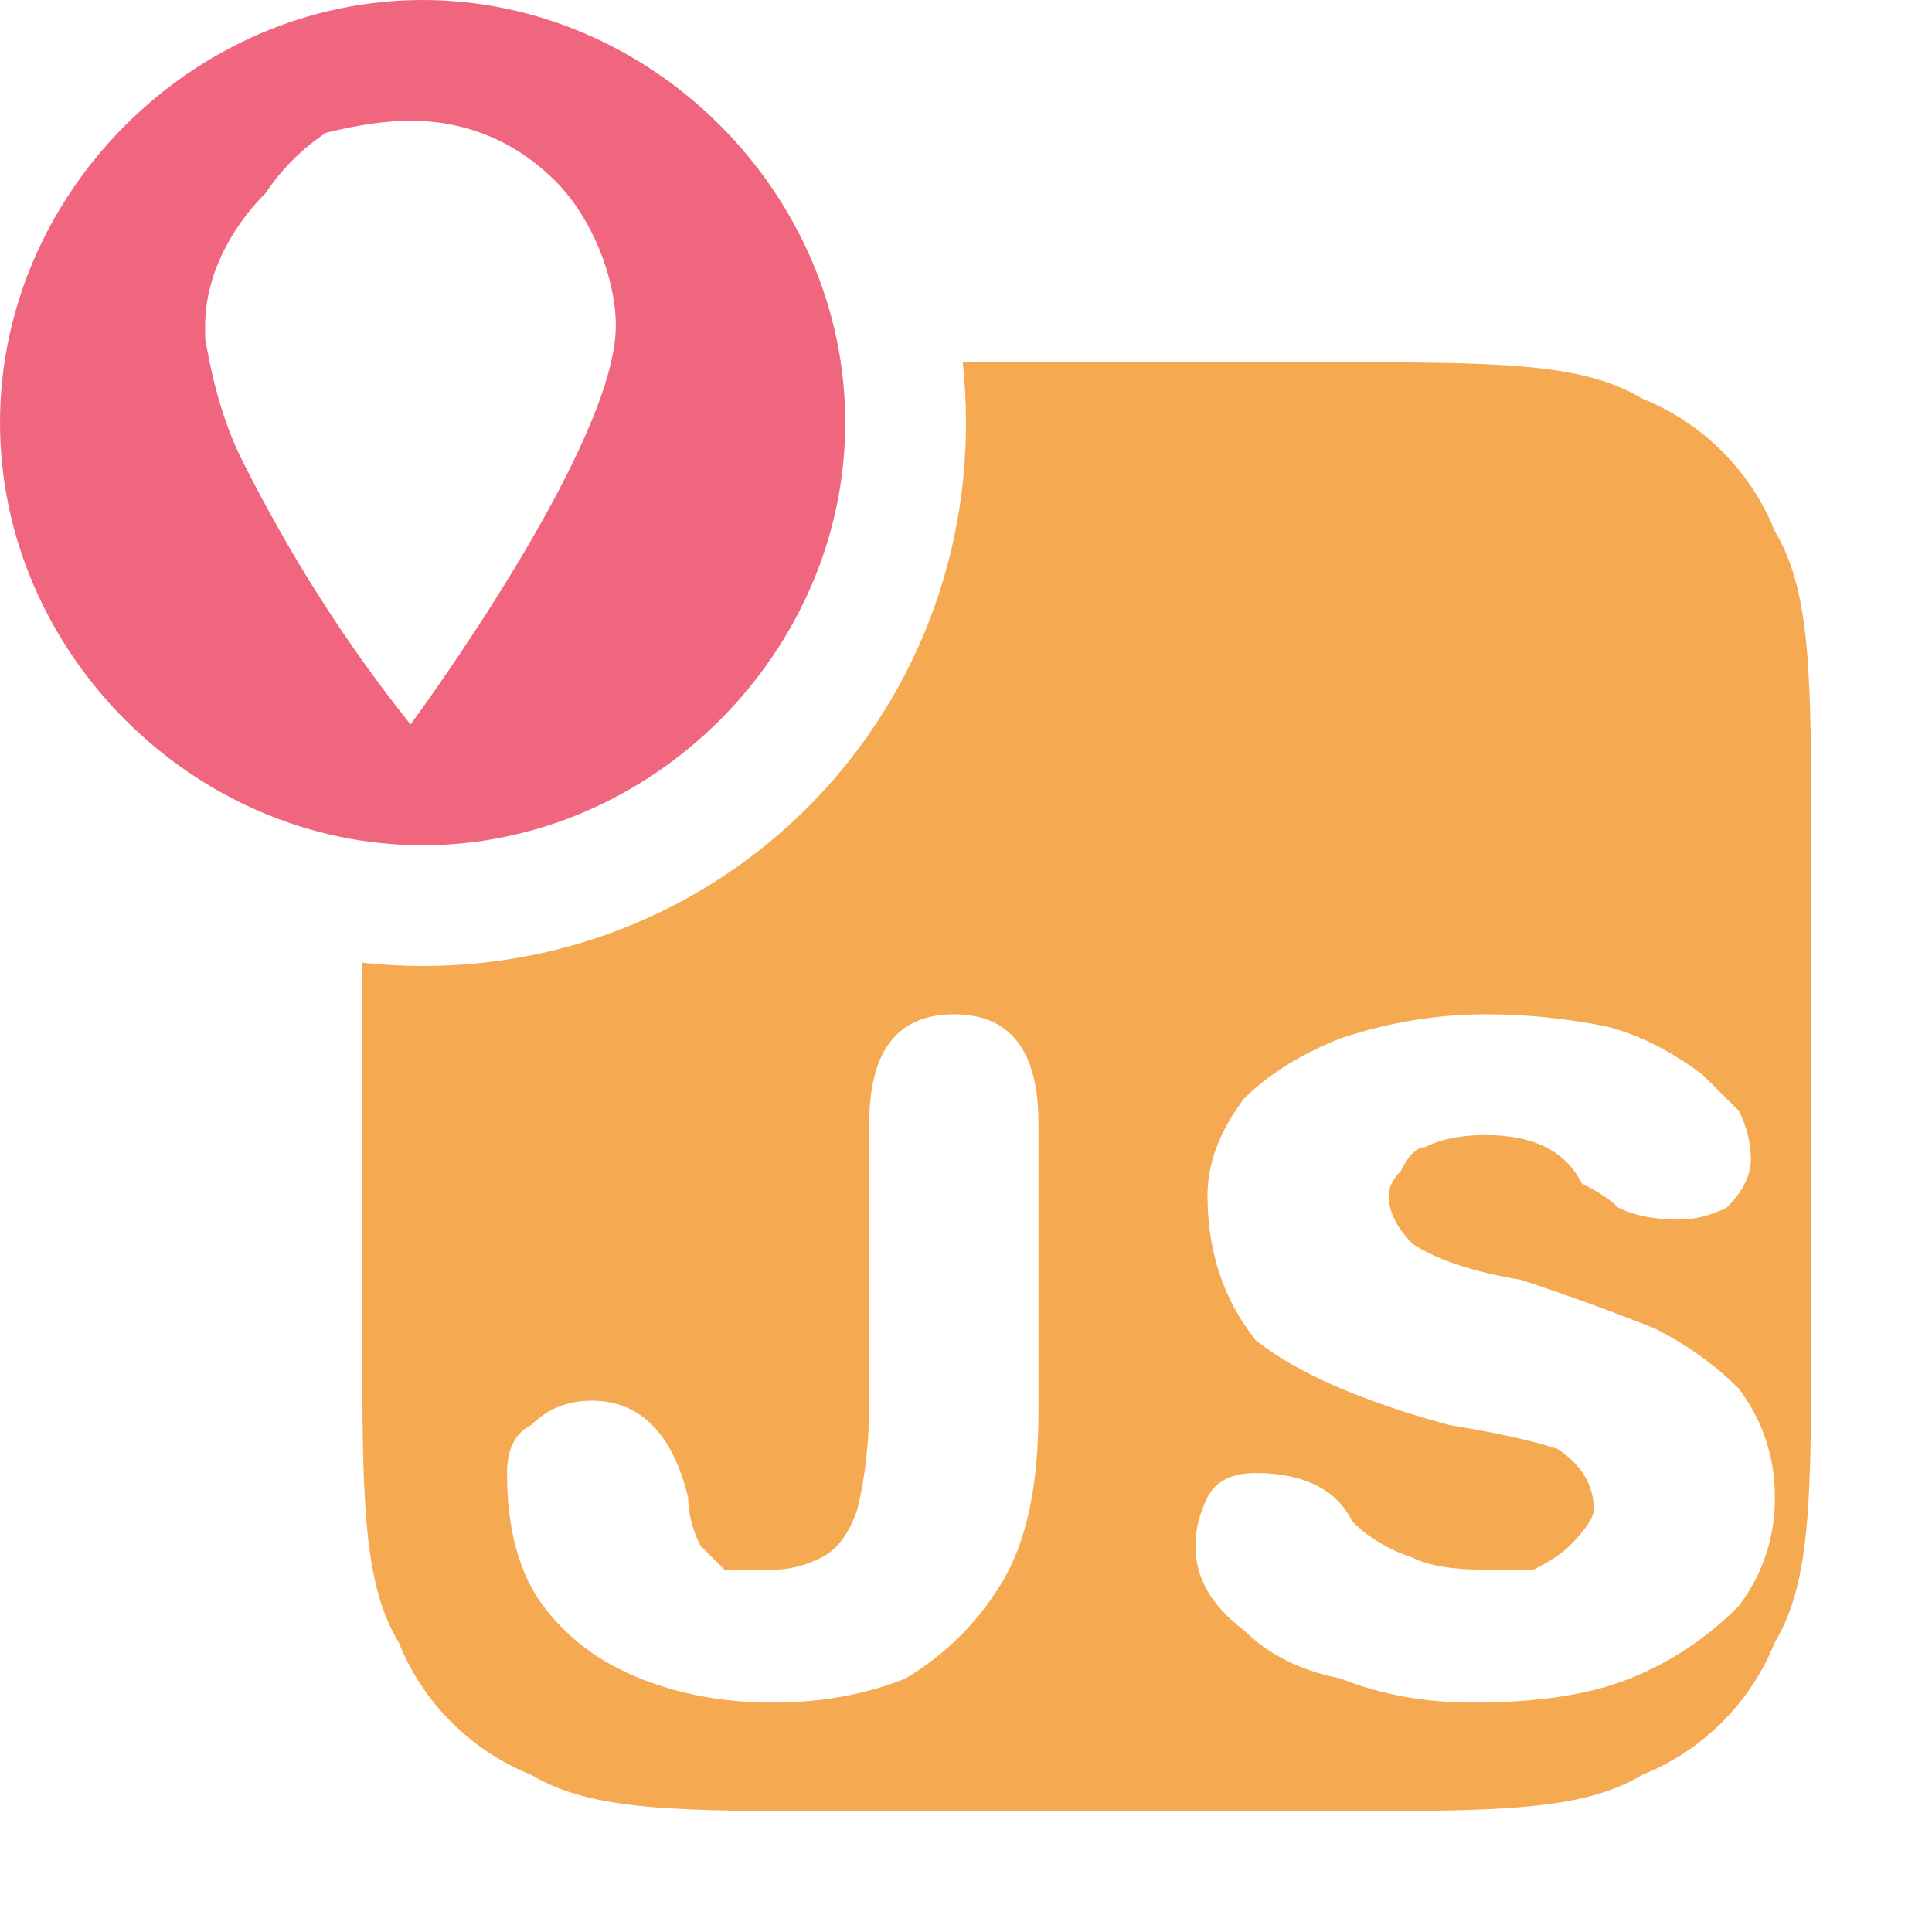
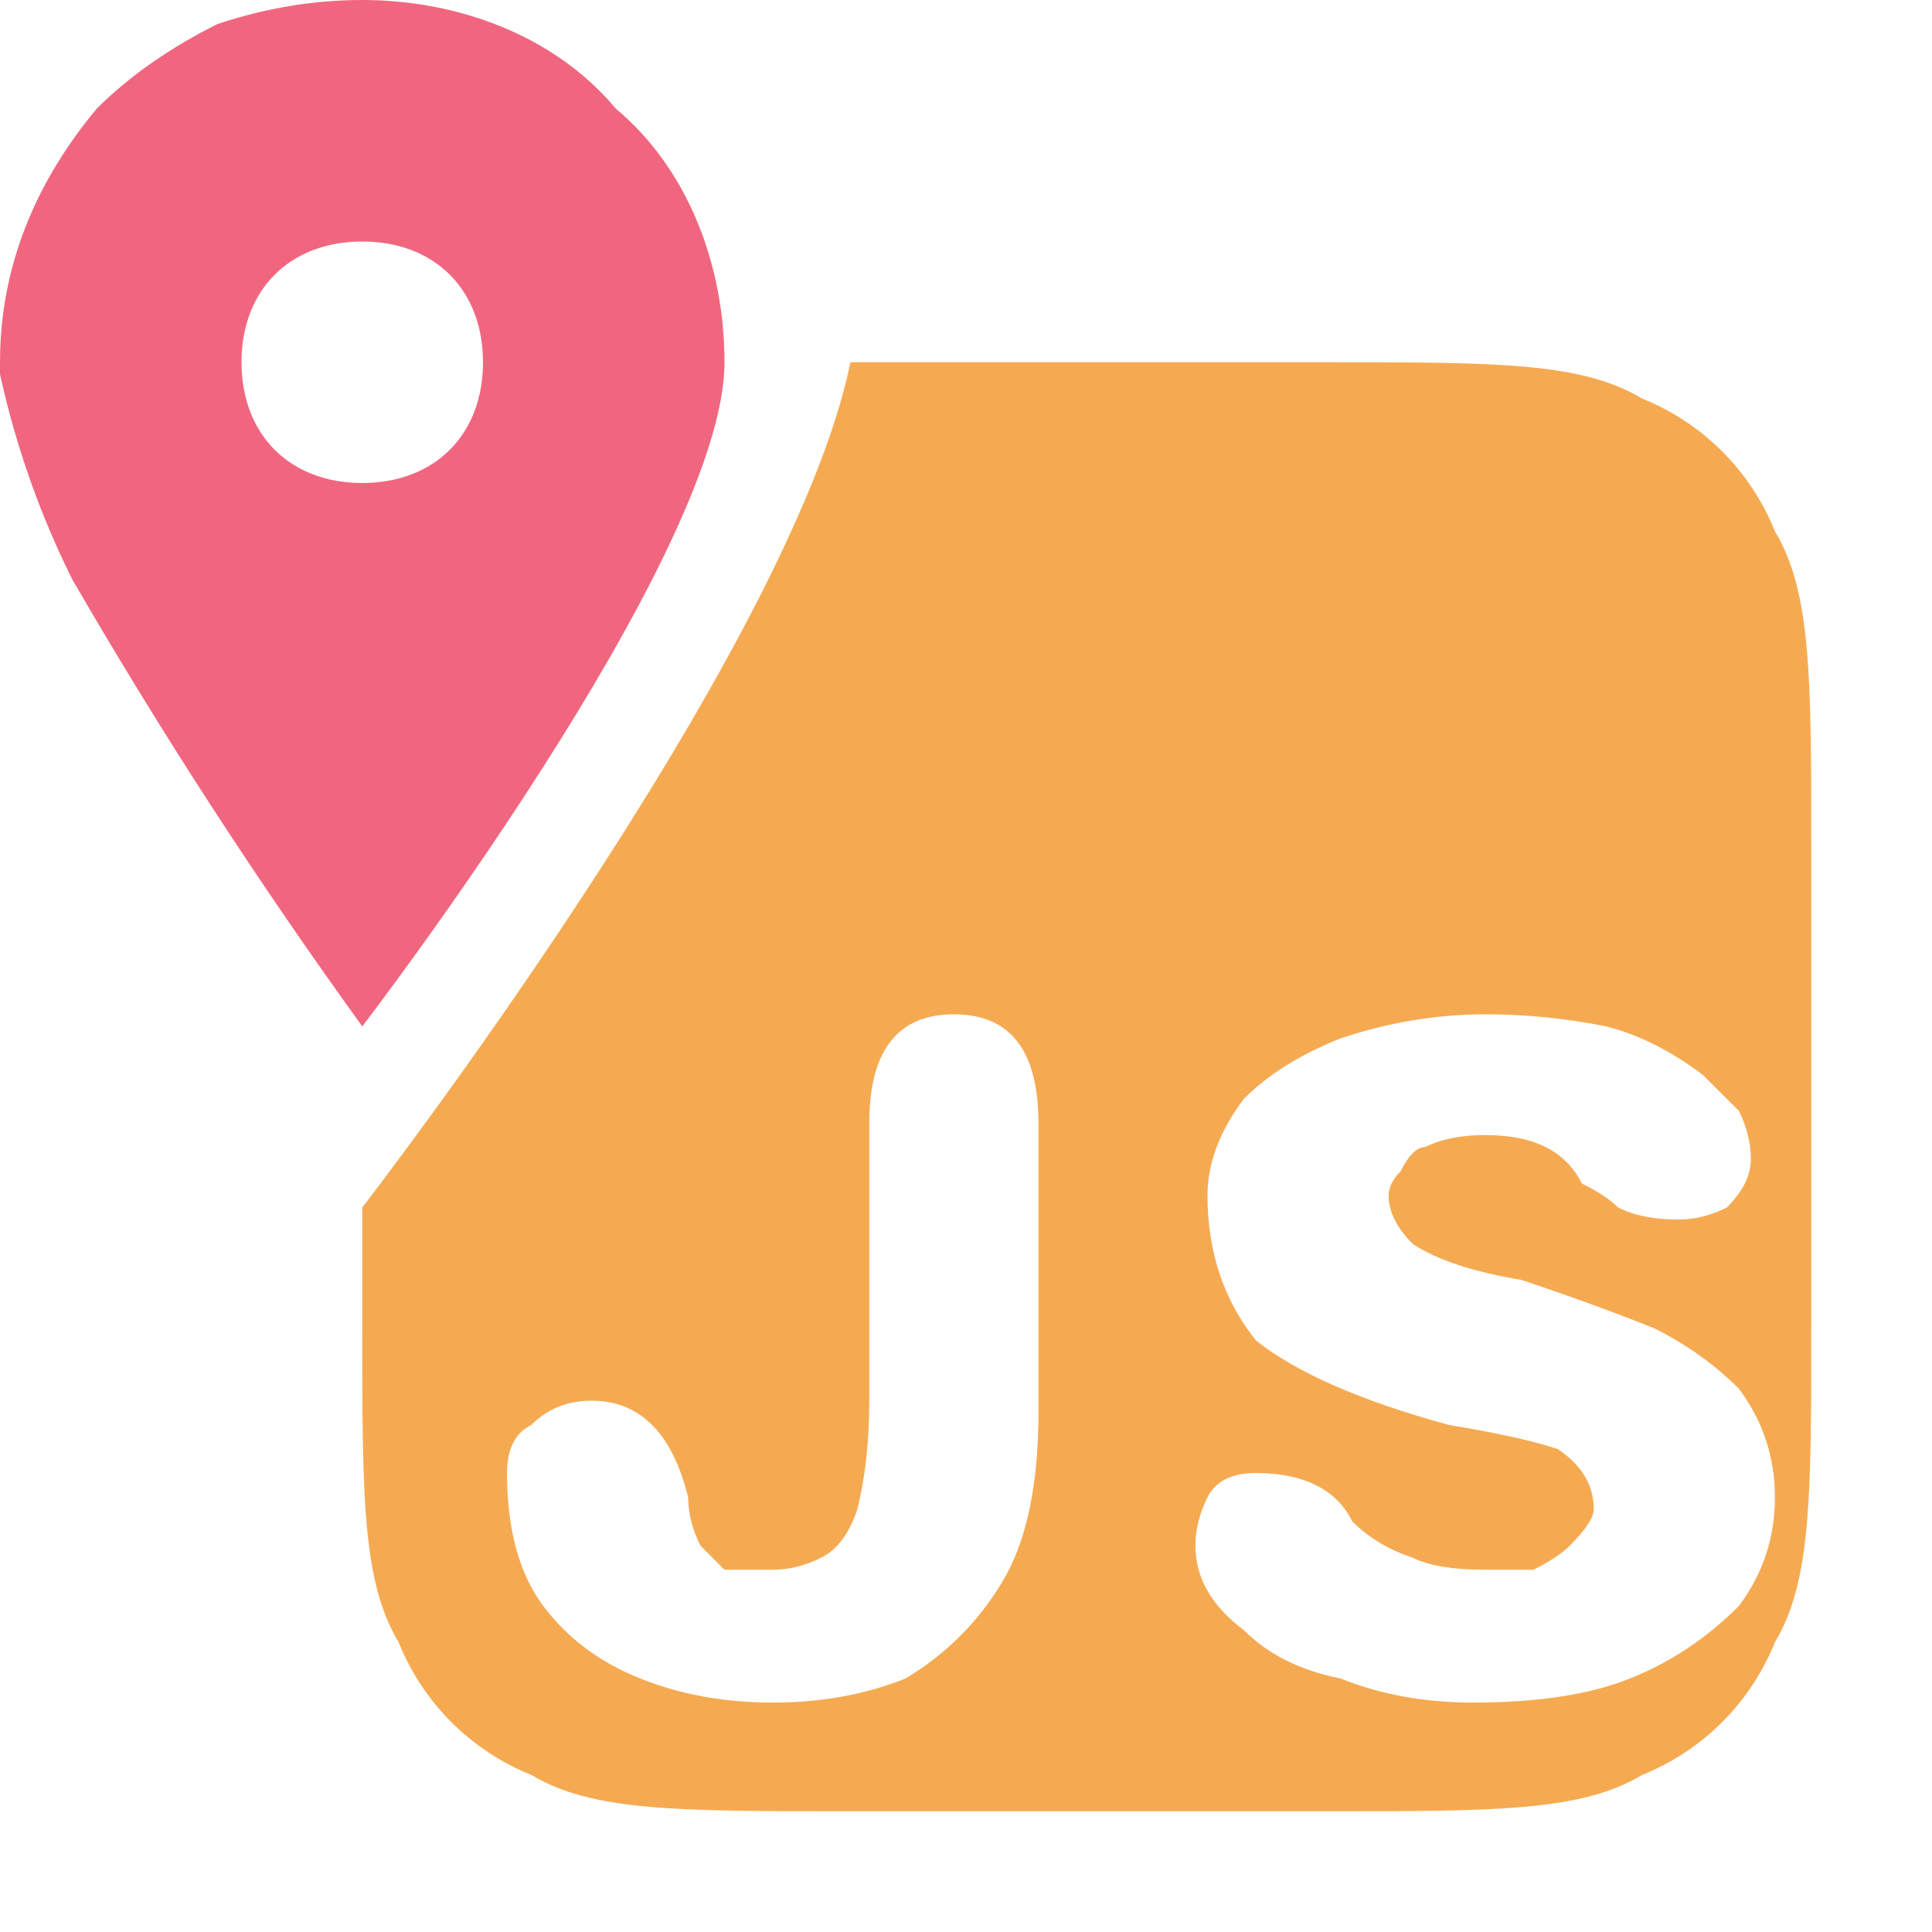
- <svg xmlns="http://www.w3.org/2000/svg" version="1.2" viewBox="0 0 16 16" width="16" height="16" id="svg3">
-   <defs id="defs3" />
+ <svg xmlns="http://www.w3.org/2000/svg" version="1.2" viewBox="0 0 16 16" width="16" height="16" id="svg2">
+   <defs id="defs2" />
  <style id="style1">
		.s0 { fill: #f5aa52 } 
		.s1 { fill: #8080a0 } 
		.s2 { fill: #f1667f } 
	</style>
-   <path id="path1" class="s0" d="M 7.973 3 C 7.99 3.164 8 3.331 8 3.5 C 8 6 6 8 3.5 8 C 3.331 8 3.164 7.99 3 7.973 L 3 11 C 3 12.4 3.001 13.1 3.301 13.6 C 3.501 14.1 3.9 14.499 4.4 14.699 C 4.9 14.999 5.6 15 7 15 L 11 15 C 12.4 15 13.1 14.999 13.6 14.699 C 14.1 14.499 14.499 14.1 14.699 13.6 C 14.999 13.1 15 12.4 15 11 L 15 7 C 15 5.6 14.999 4.9 14.699 4.4 C 14.499 3.9 14.1 3.501 13.6 3.301 C 13.1 3.001 12.4 3 11 3 L 7.973 3 z M 7.9 8.4 C 8.367 8.4 8.6 8.701 8.6 9.301 L 8.6 11.699 C 8.6 12.299 8.501 12.766 8.301 13.1 C 8.101 13.433 7.833 13.7 7.5 13.9 C 7.167 14.034 6.8 14.1 6.4 14.1 C 6 14.1 5.634 14.034 5.301 13.9 C 4.967 13.767 4.7 13.567 4.5 13.301 C 4.3 13.034 4.199 12.666 4.199 12.199 C 4.199 11.999 4.267 11.867 4.4 11.801 C 4.534 11.667 4.7 11.6 4.9 11.6 C 5.1 11.6 5.267 11.667 5.4 11.801 C 5.534 11.934 5.633 12.134 5.699 12.4 C 5.699 12.534 5.734 12.667 5.801 12.801 L 6 13 L 6.4 13 C 6.534 13 6.667 12.967 6.801 12.9 C 6.934 12.834 7.033 12.7 7.1 12.5 C 7.166 12.233 7.199 11.933 7.199 11.6 L 7.199 9.301 C 7.199 8.701 7.434 8.4 7.9 8.4 z M 12.301 8.4 C 12.634 8.4 12.967 8.433 13.301 8.5 C 13.567 8.567 13.833 8.7 14.1 8.9 L 14.4 9.199 C 14.467 9.333 14.5 9.466 14.5 9.6 C 14.5 9.733 14.434 9.867 14.301 10 C 14.167 10.067 14.034 10.1 13.9 10.1 C 13.7 10.1 13.534 10.067 13.4 10 C 13.334 9.933 13.233 9.867 13.1 9.801 C 13.033 9.667 12.934 9.567 12.801 9.5 C 12.667 9.433 12.501 9.4 12.301 9.4 C 12.101 9.4 11.934 9.433 11.801 9.5 C 11.734 9.5 11.666 9.566 11.6 9.699 C 11.533 9.766 11.5 9.834 11.5 9.9 C 11.5 10.034 11.566 10.167 11.699 10.301 C 11.899 10.434 12.2 10.533 12.6 10.6 C 13 10.733 13.366 10.867 13.699 11 C 13.966 11.133 14.2 11.3 14.4 11.5 C 14.6 11.767 14.699 12.067 14.699 12.4 C 14.699 12.734 14.6 13.034 14.4 13.301 C 14.134 13.567 13.833 13.767 13.5 13.9 C 13.167 14.034 12.733 14.1 12.199 14.1 C 11.799 14.1 11.433 14.034 11.1 13.9 C 10.766 13.834 10.501 13.7 10.301 13.5 C 10.034 13.3 9.9 13.067 9.9 12.801 C 9.9 12.667 9.933 12.534 10 12.4 C 10.067 12.267 10.2 12.199 10.4 12.199 C 10.6 12.199 10.767 12.234 10.9 12.301 C 11.034 12.367 11.133 12.466 11.199 12.6 C 11.333 12.733 11.499 12.834 11.699 12.9 C 11.833 12.967 12.034 13 12.301 13 L 12.699 13 C 12.833 12.933 12.933 12.867 13 12.801 C 13.133 12.667 13.199 12.567 13.199 12.5 C 13.199 12.3 13.1 12.133 12.9 12 C 12.7 11.933 12.4 11.867 12 11.801 C 11.267 11.601 10.734 11.366 10.4 11.1 C 10.134 10.766 10 10.367 10 9.9 C 10 9.634 10.101 9.366 10.301 9.1 C 10.501 8.9 10.766 8.733 11.1 8.6 C 11.5 8.466 11.901 8.4 12.301 8.4 z " />
-   <path id="path2" class="s2" d="M 3.5 0 C 1.6 0 0 1.6 0 3.5 C 0 5.4 1.6 7 3.5 7 C 5.4 7 7 5.4 7 3.5 C 7 1.6 5.4 0 3.5 0 z M 3.4 1 C 3.9 1 4.3 1.2 4.6 1.5 C 4.9 1.8 5.1 2.299 5.1 2.699 C 5.1 3.699 3.4 6 3.4 6 C 2.867 5.333 2.4 4.601 2 3.801 C 1.867 3.534 1.766 3.201 1.699 2.801 L 1.699 2.699 C 1.699 2.299 1.899 1.9 2.199 1.6 C 2.333 1.4 2.499 1.233 2.699 1.1 C 2.966 1.033 3.2 1 3.4 1 z " />
+   <g id="Layer 1">
+     <path id="path1" class="s0" d="M 7.043 3 C 6.551 5.41 3 10 3 10 L 3 11 C 3 12.4 3.001 13.1 3.301 13.6 C 3.501 14.1 3.9 14.499 4.4 14.699 C 4.9 14.999 5.6 15 7 15 L 11 15 C 12.4 15 13.1 14.999 13.6 14.699 C 14.1 14.499 14.499 14.1 14.699 13.6 C 14.999 13.1 15 12.4 15 11 L 15 7 C 15 5.6 14.999 4.9 14.699 4.4 C 14.499 3.9 14.1 3.501 13.6 3.301 C 13.1 3.001 12.4 3 11 3 L 7.043 3 z M 7.9 8.4 C 8.367 8.4 8.6 8.701 8.6 9.301 L 8.6 11.699 C 8.6 12.299 8.501 12.766 8.301 13.1 C 8.101 13.433 7.833 13.7 7.5 13.9 C 7.167 14.034 6.8 14.1 6.4 14.1 C 6 14.1 5.634 14.034 5.301 13.9 C 4.967 13.767 4.7 13.567 4.5 13.301 C 4.3 13.034 4.199 12.666 4.199 12.199 C 4.199 11.999 4.267 11.867 4.4 11.801 C 4.534 11.667 4.7 11.6 4.9 11.6 C 5.1 11.6 5.267 11.667 5.4 11.801 C 5.534 11.934 5.633 12.134 5.699 12.4 C 5.699 12.534 5.734 12.667 5.801 12.801 L 6 13 L 6.4 13 C 6.534 13 6.667 12.967 6.801 12.9 C 6.934 12.834 7.033 12.7 7.1 12.5 C 7.166 12.233 7.199 11.933 7.199 11.6 L 7.199 9.301 C 7.199 8.701 7.434 8.4 7.9 8.4 z M 12.301 8.4 C 12.634 8.4 12.967 8.433 13.301 8.5 C 13.567 8.567 13.833 8.7 14.1 8.9 L 14.4 9.199 C 14.467 9.333 14.5 9.466 14.5 9.6 C 14.5 9.733 14.434 9.867 14.301 10 C 14.167 10.067 14.034 10.1 13.9 10.1 C 13.7 10.1 13.534 10.067 13.4 10 C 13.334 9.933 13.233 9.867 13.1 9.801 C 13.033 9.667 12.934 9.567 12.801 9.5 C 12.667 9.433 12.501 9.4 12.301 9.4 C 12.101 9.4 11.934 9.433 11.801 9.5 C 11.734 9.5 11.666 9.566 11.6 9.699 C 11.533 9.766 11.5 9.834 11.5 9.9 C 11.5 10.034 11.566 10.167 11.699 10.301 C 11.899 10.434 12.2 10.533 12.6 10.6 C 13 10.733 13.366 10.867 13.699 11 C 13.966 11.133 14.2 11.3 14.4 11.5 C 14.6 11.767 14.699 12.067 14.699 12.4 C 14.699 12.734 14.6 13.034 14.4 13.301 C 14.134 13.567 13.833 13.767 13.5 13.9 C 13.167 14.034 12.733 14.1 12.199 14.1 C 11.799 14.1 11.433 14.034 11.1 13.9 C 10.766 13.834 10.501 13.7 10.301 13.5 C 10.034 13.3 9.9 13.067 9.9 12.801 C 9.9 12.667 9.933 12.534 10 12.4 C 10.067 12.267 10.2 12.199 10.4 12.199 C 10.6 12.199 10.767 12.234 10.9 12.301 C 11.034 12.367 11.133 12.466 11.199 12.6 C 11.333 12.733 11.499 12.834 11.699 12.9 C 11.833 12.967 12.034 13 12.301 13 L 12.699 13 C 12.833 12.933 12.933 12.867 13 12.801 C 13.133 12.667 13.199 12.567 13.199 12.5 C 13.199 12.3 13.1 12.133 12.9 12 C 12.7 11.933 12.4 11.867 12 11.801 C 11.267 11.601 10.734 11.366 10.4 11.1 C 10.134 10.766 10 10.367 10 9.9 C 10 9.634 10.101 9.366 10.301 9.1 C 10.501 8.9 10.766 8.733 11.1 8.6 C 11.5 8.466 11.901 8.4 12.301 8.4 z " />
+   </g>
+   <path id="path2" class="s2" d="M 3 0 C 2.6 0 2.201 0.066 1.801 0.199 C 1.401 0.399 1.067 0.634 0.801 0.9 C 0.301 1.5 1.4802974e-16 2.2 0 3 L 0 3.1 C 0.133 3.7 0.333 4.267 0.6 4.801 C 1.333 6.067 2.133 7.3 3 8.5 C 3 8.5 6 4.6 6 3 C 6 2.2 5.7 1.4 5.1 0.9 C 4.6 0.3 3.8 -1.4802974e-16 3 0 z M 3 2 C 3.6 2 4 2.4 4 3 C 4 3.6 3.6 4 3 4 C 2.4 4 2 3.6 2 3 C 2 2.4 2.4 2 3 2 z " />
</svg>
